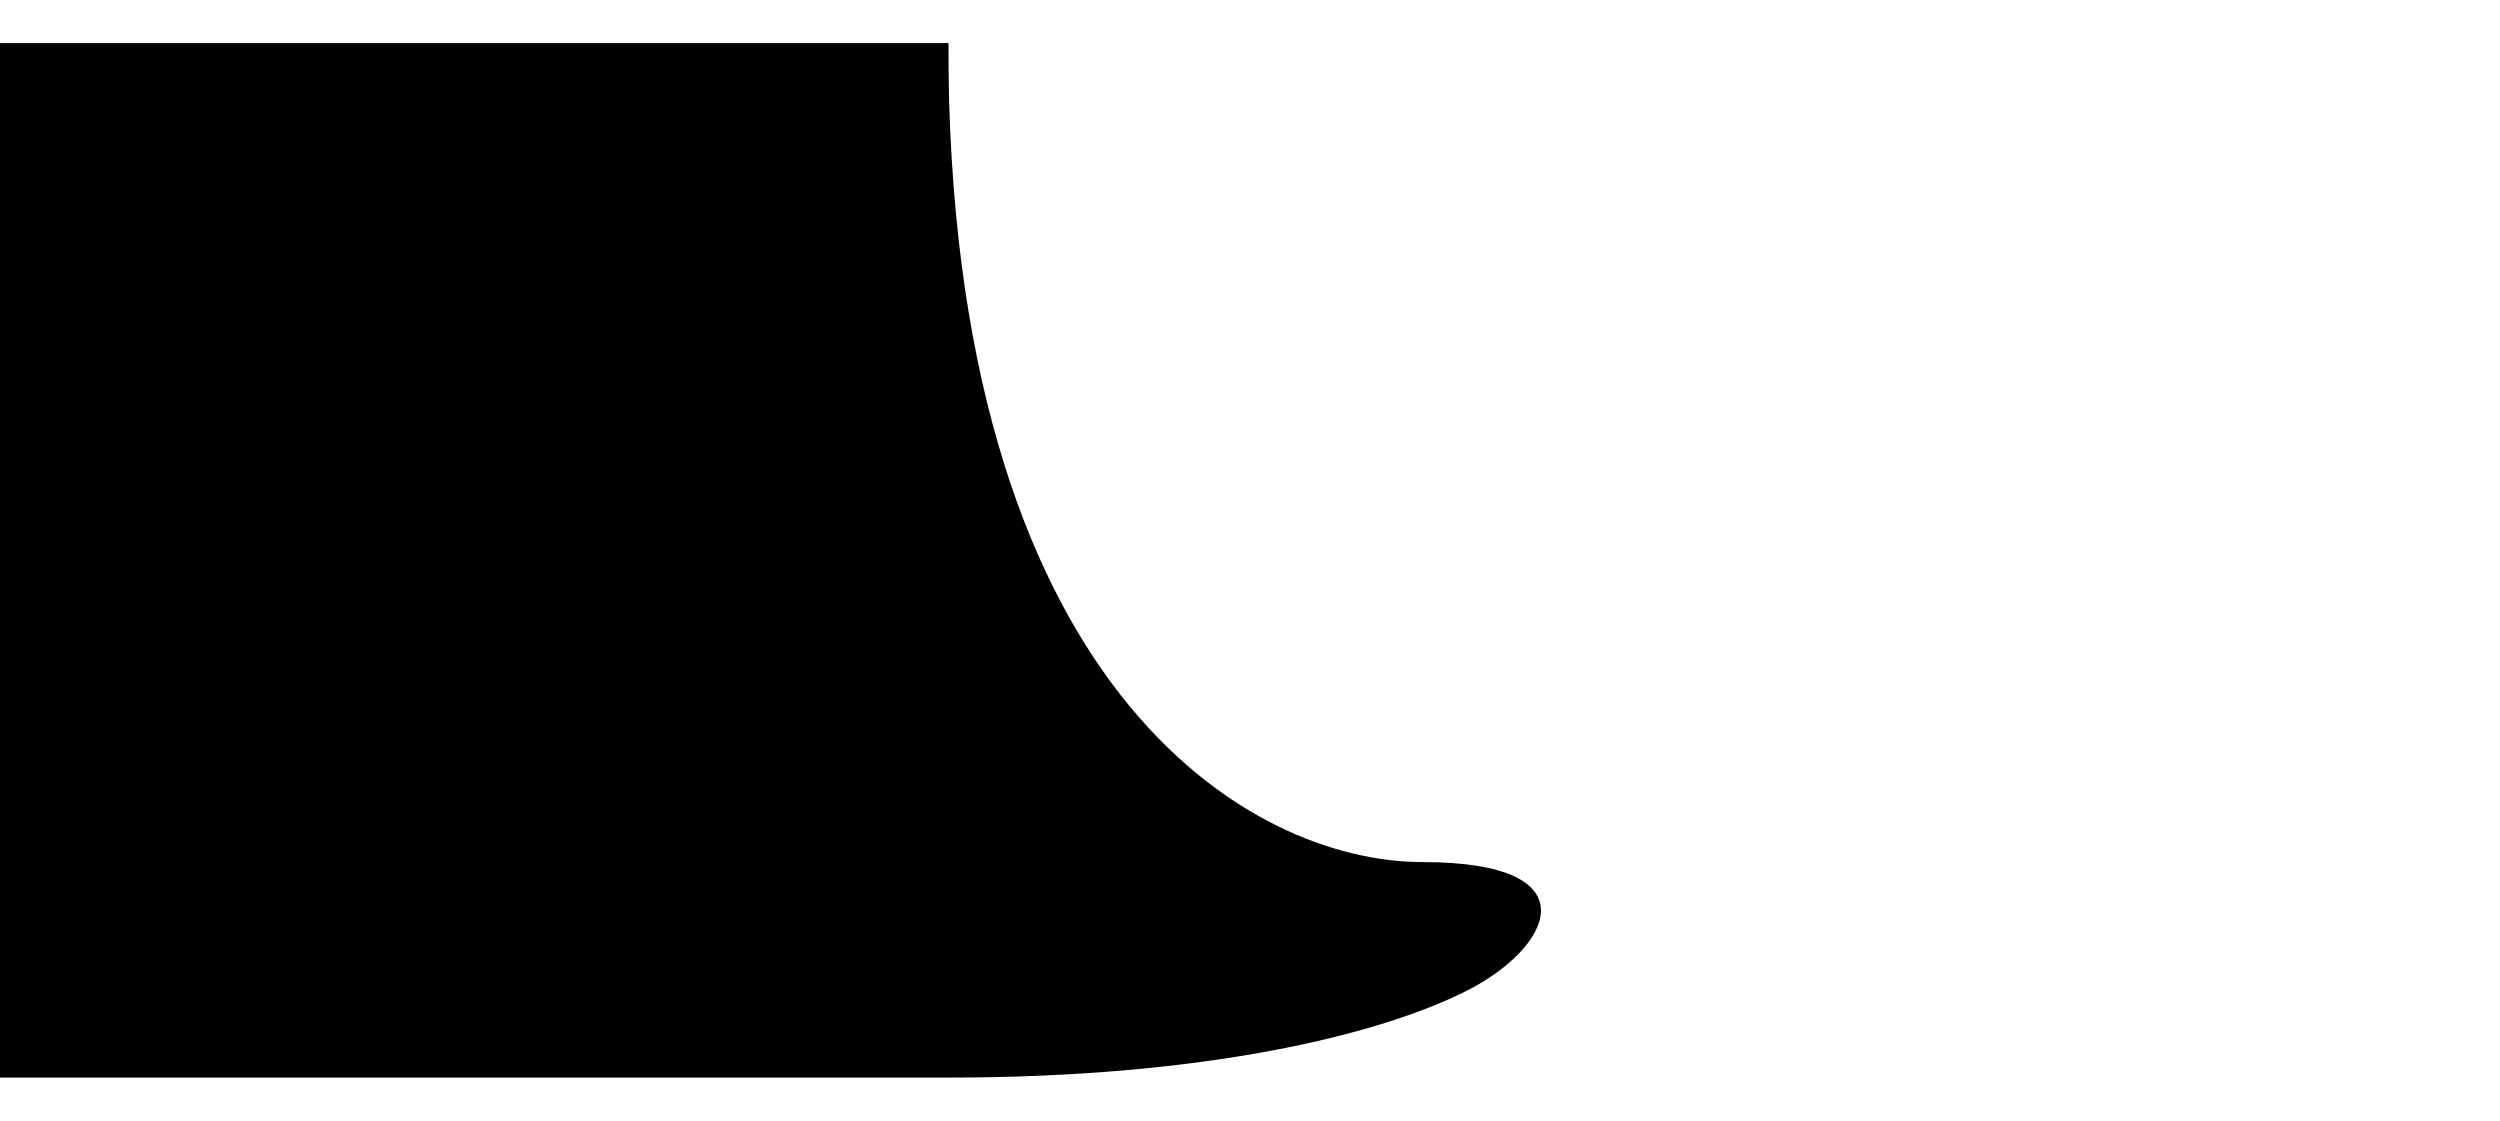
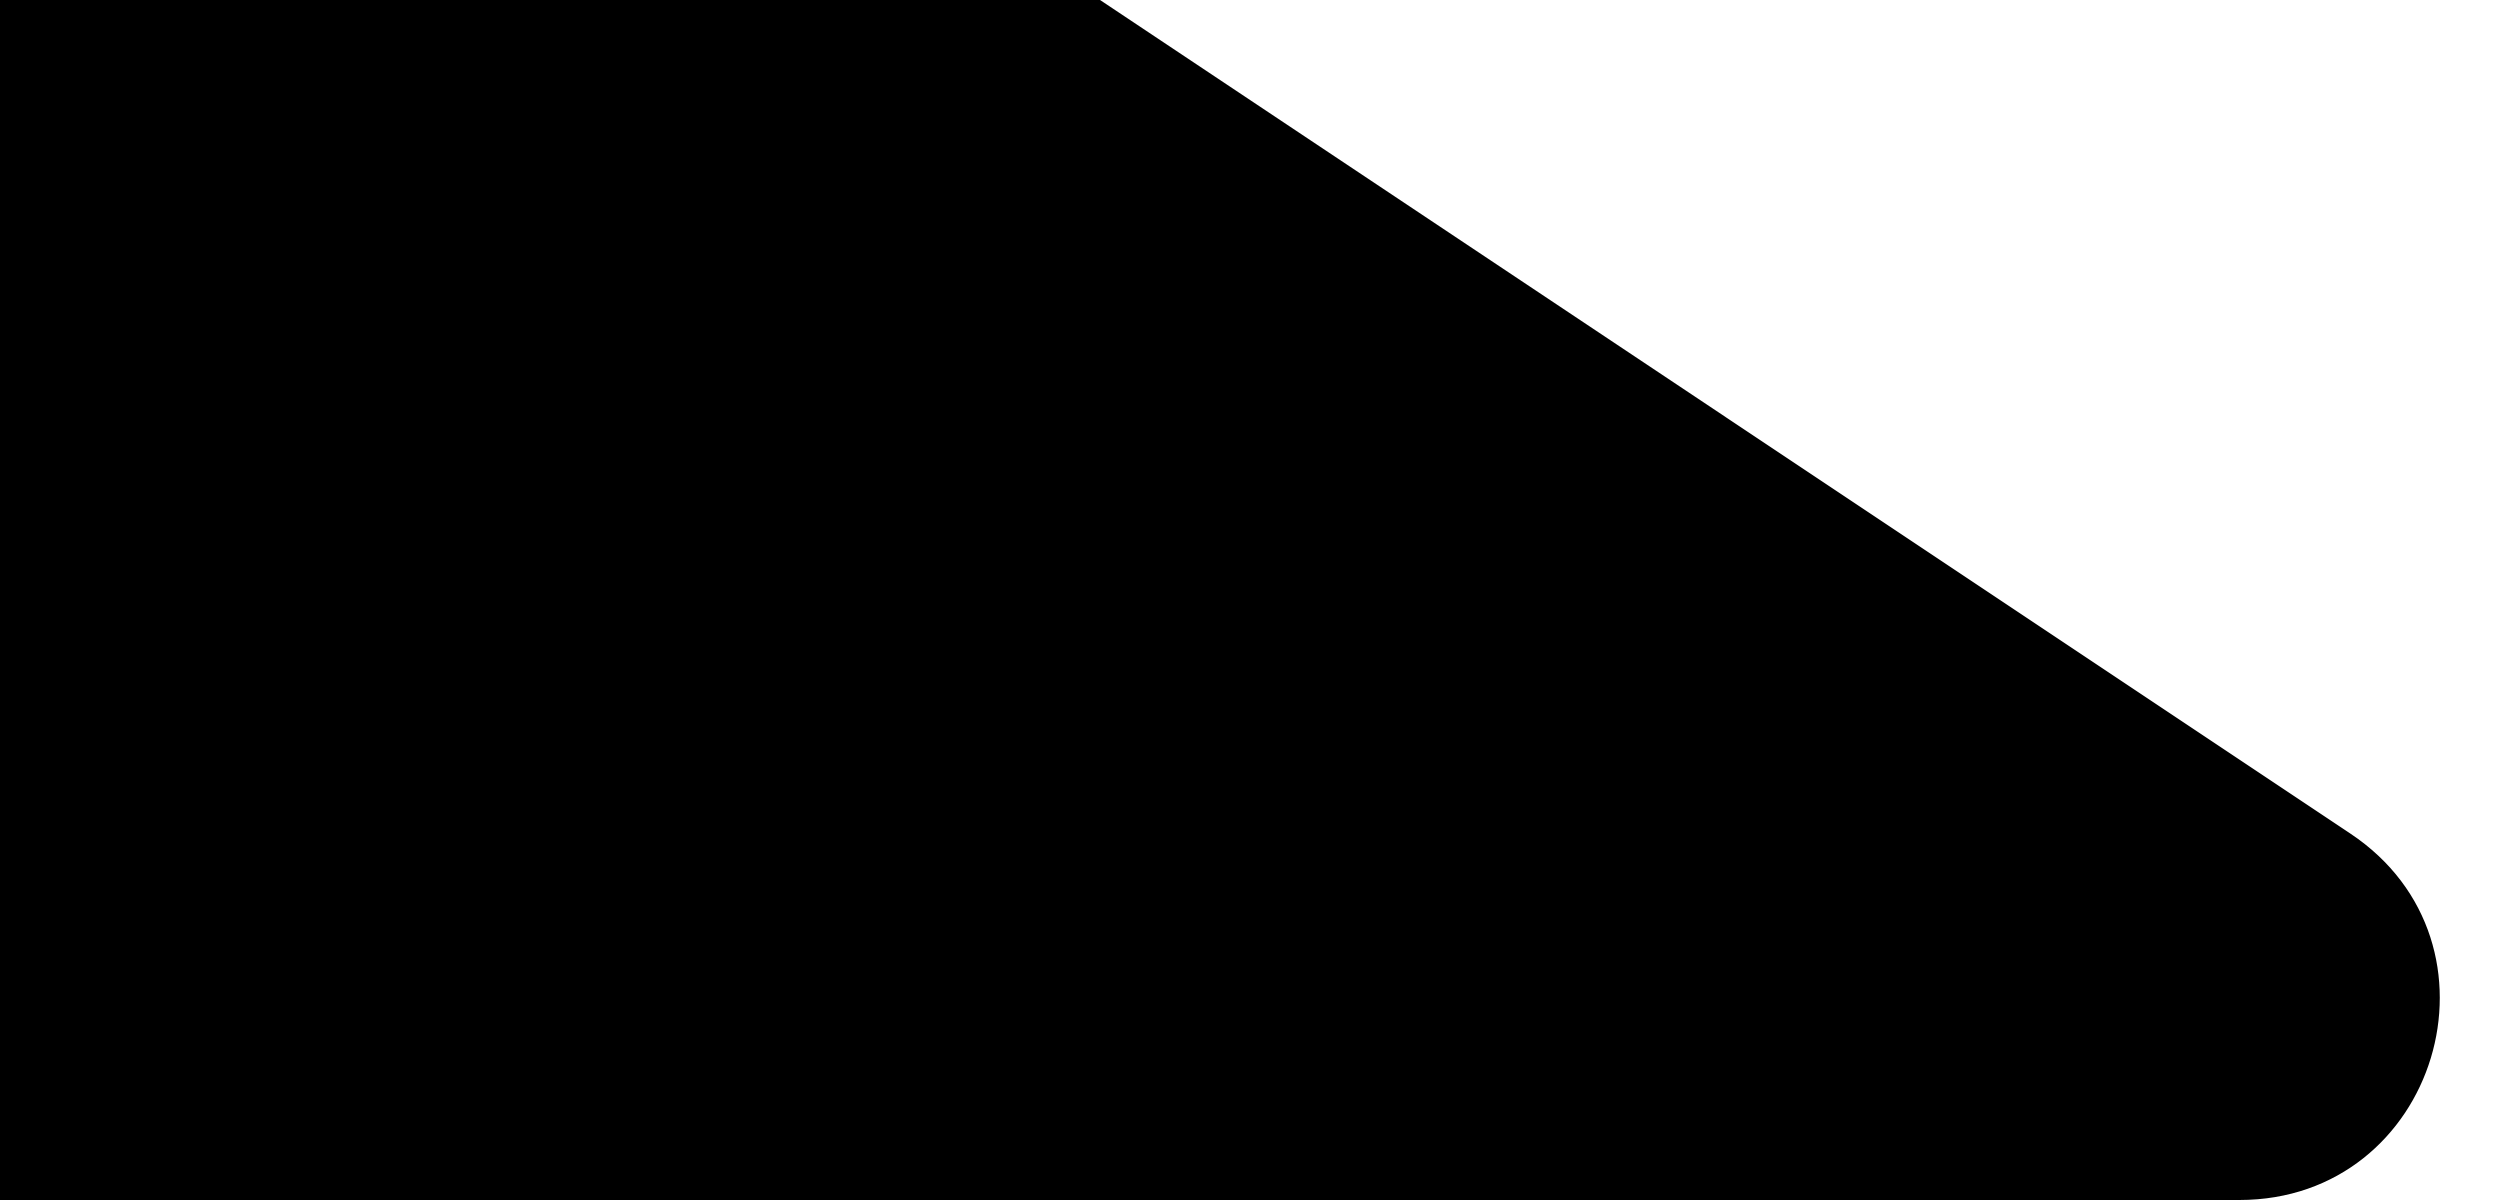
- <svg xmlns="http://www.w3.org/2000/svg" width="29" height="13" viewBox="0 0 29 13" fill="none">
-   <path d="M11 0.5C11 0.5 9 0.8 9 5.5C9 8.976 11 12.5 11 12.5C14 12.5 16 12 17 11.5C18 11 18.5 10 16.5 10C14.499 10 11 8 11 0.5Z" fill="#000" />
-   <rect width="11" height="12" transform="matrix(-1 0 0 1 11 0.5)" fill="#000" />
+ <svg xmlns="http://www.w3.org/2000/svg" width="25" height="12" viewBox="0 0 25 12" fill="none">
+   <path d="M11 0V12H22.394C24.373 12 25.15 9.434 23.504 8.336L11 0Z" fill="#000" />
+   <rect width="11" height="12" transform="matrix(-1 0 0 1 11 0)" fill="#000" />
</svg>
